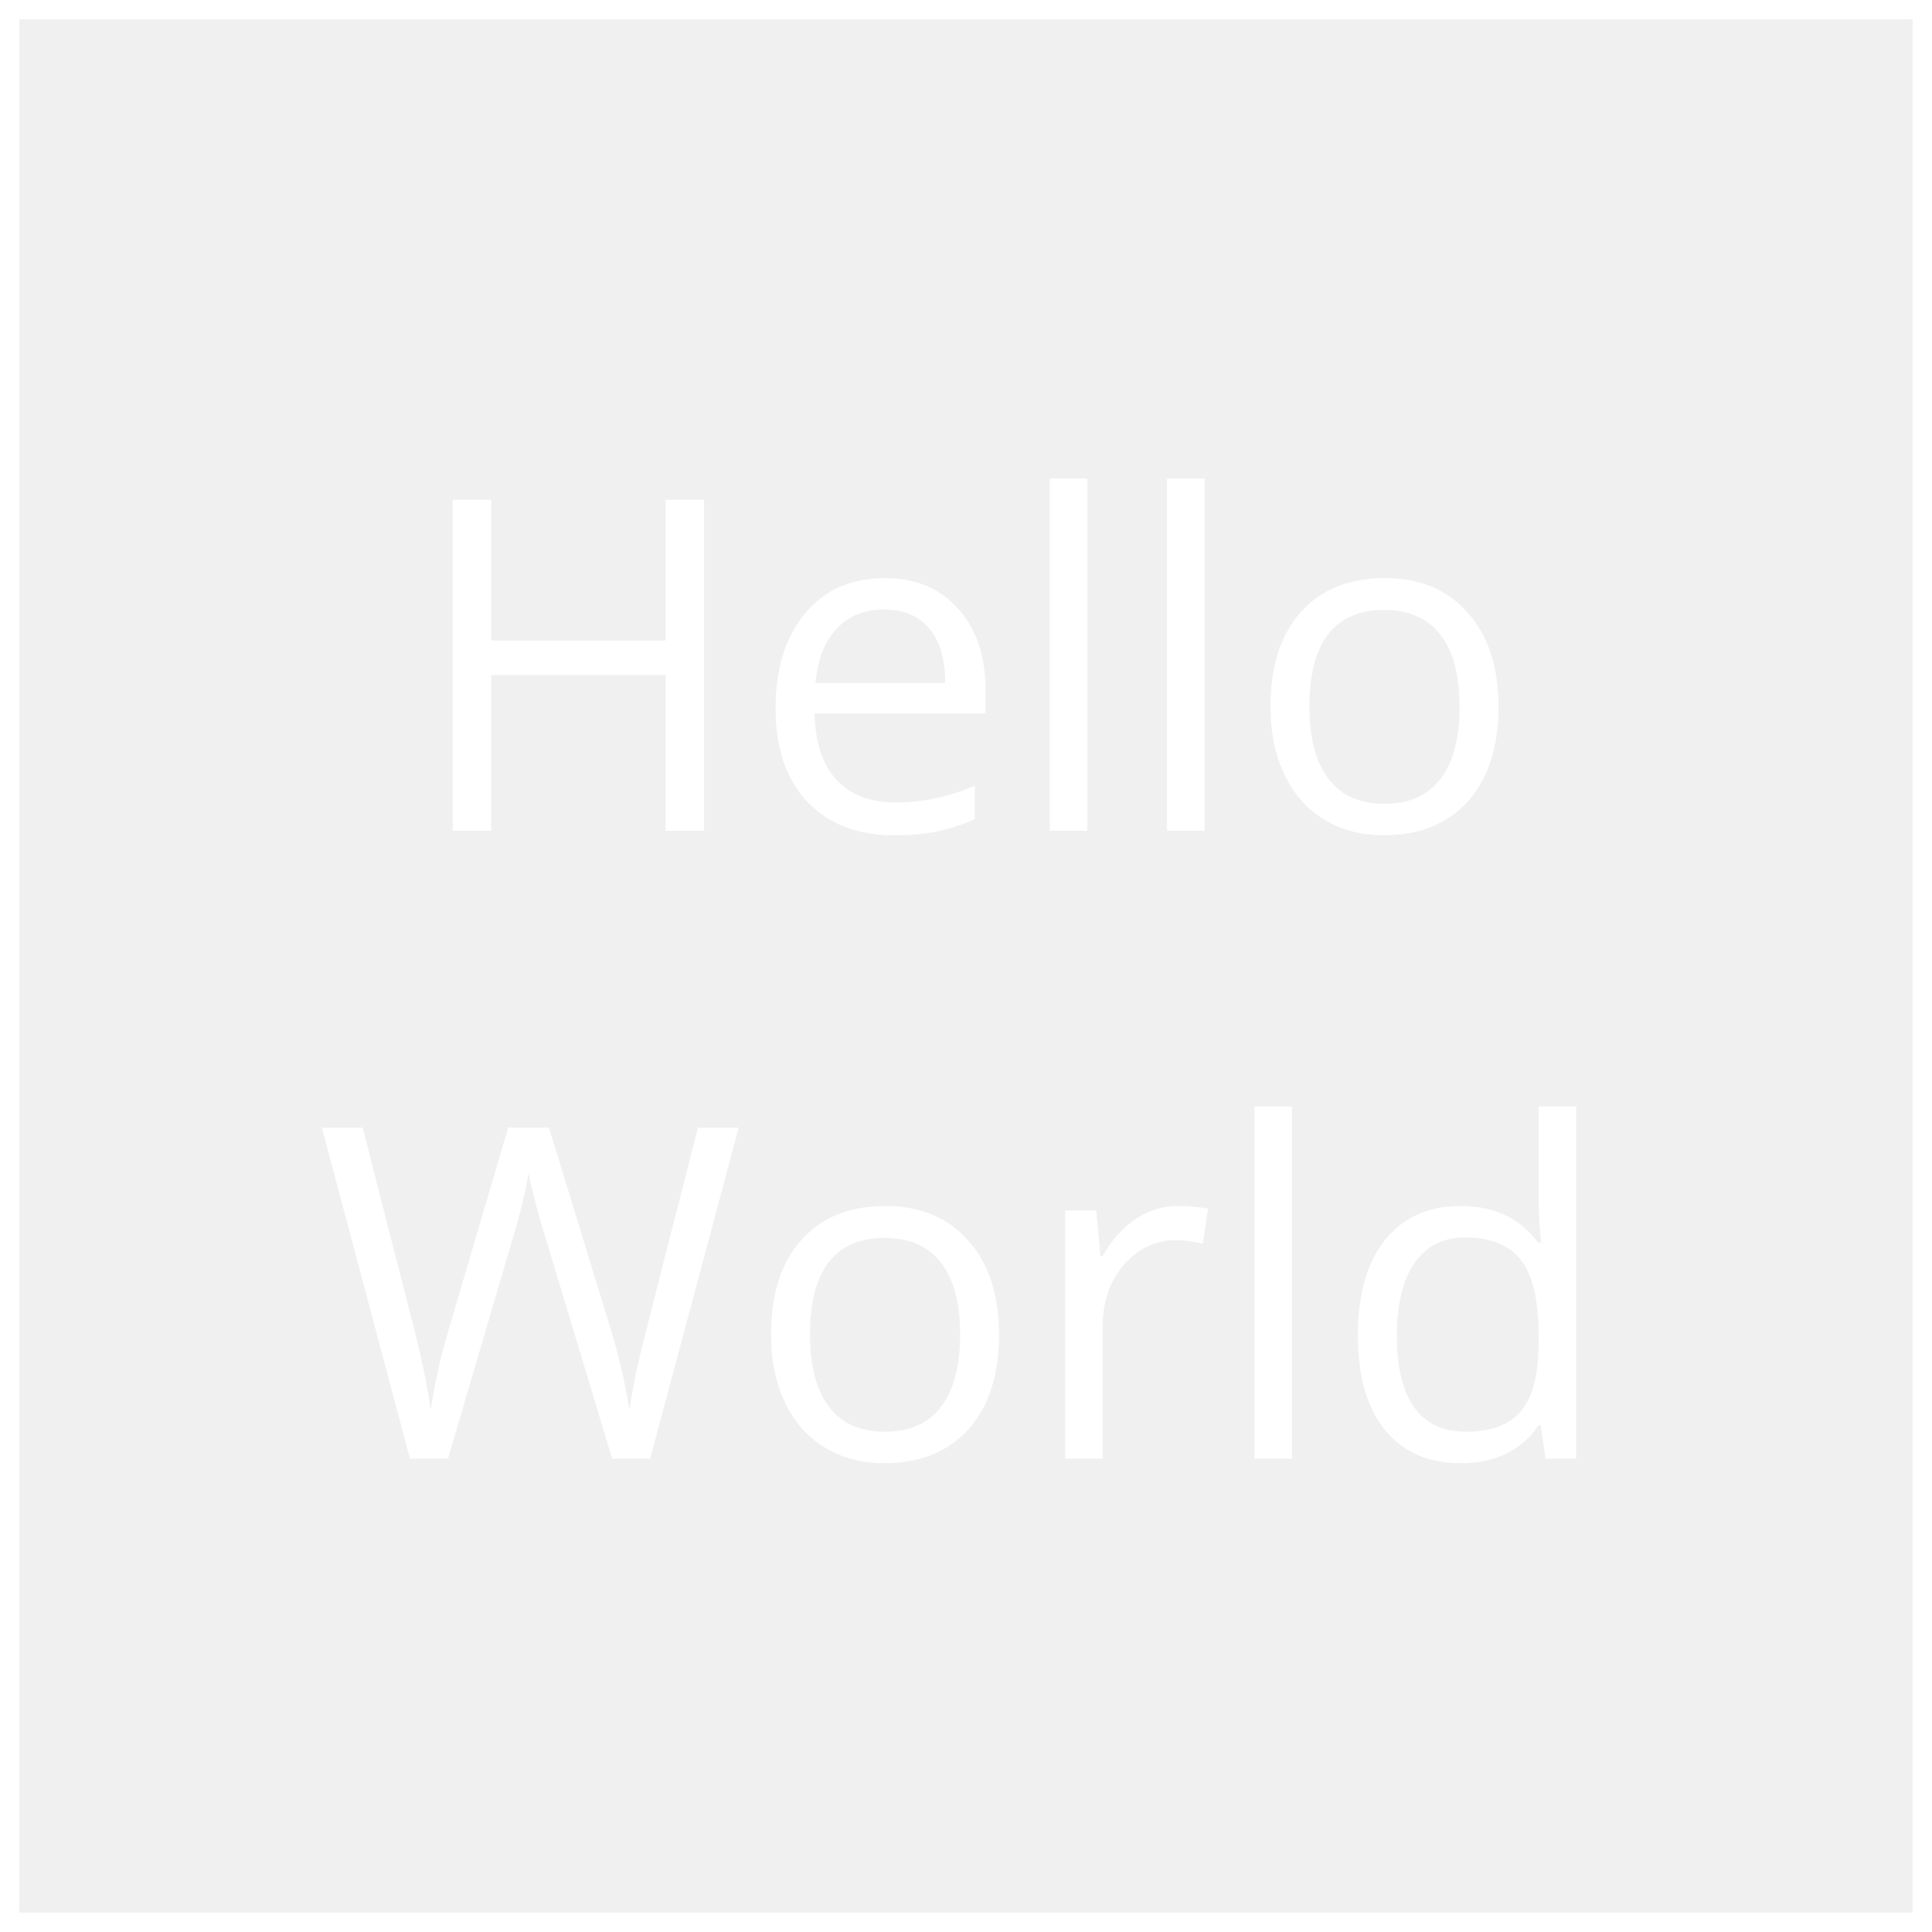
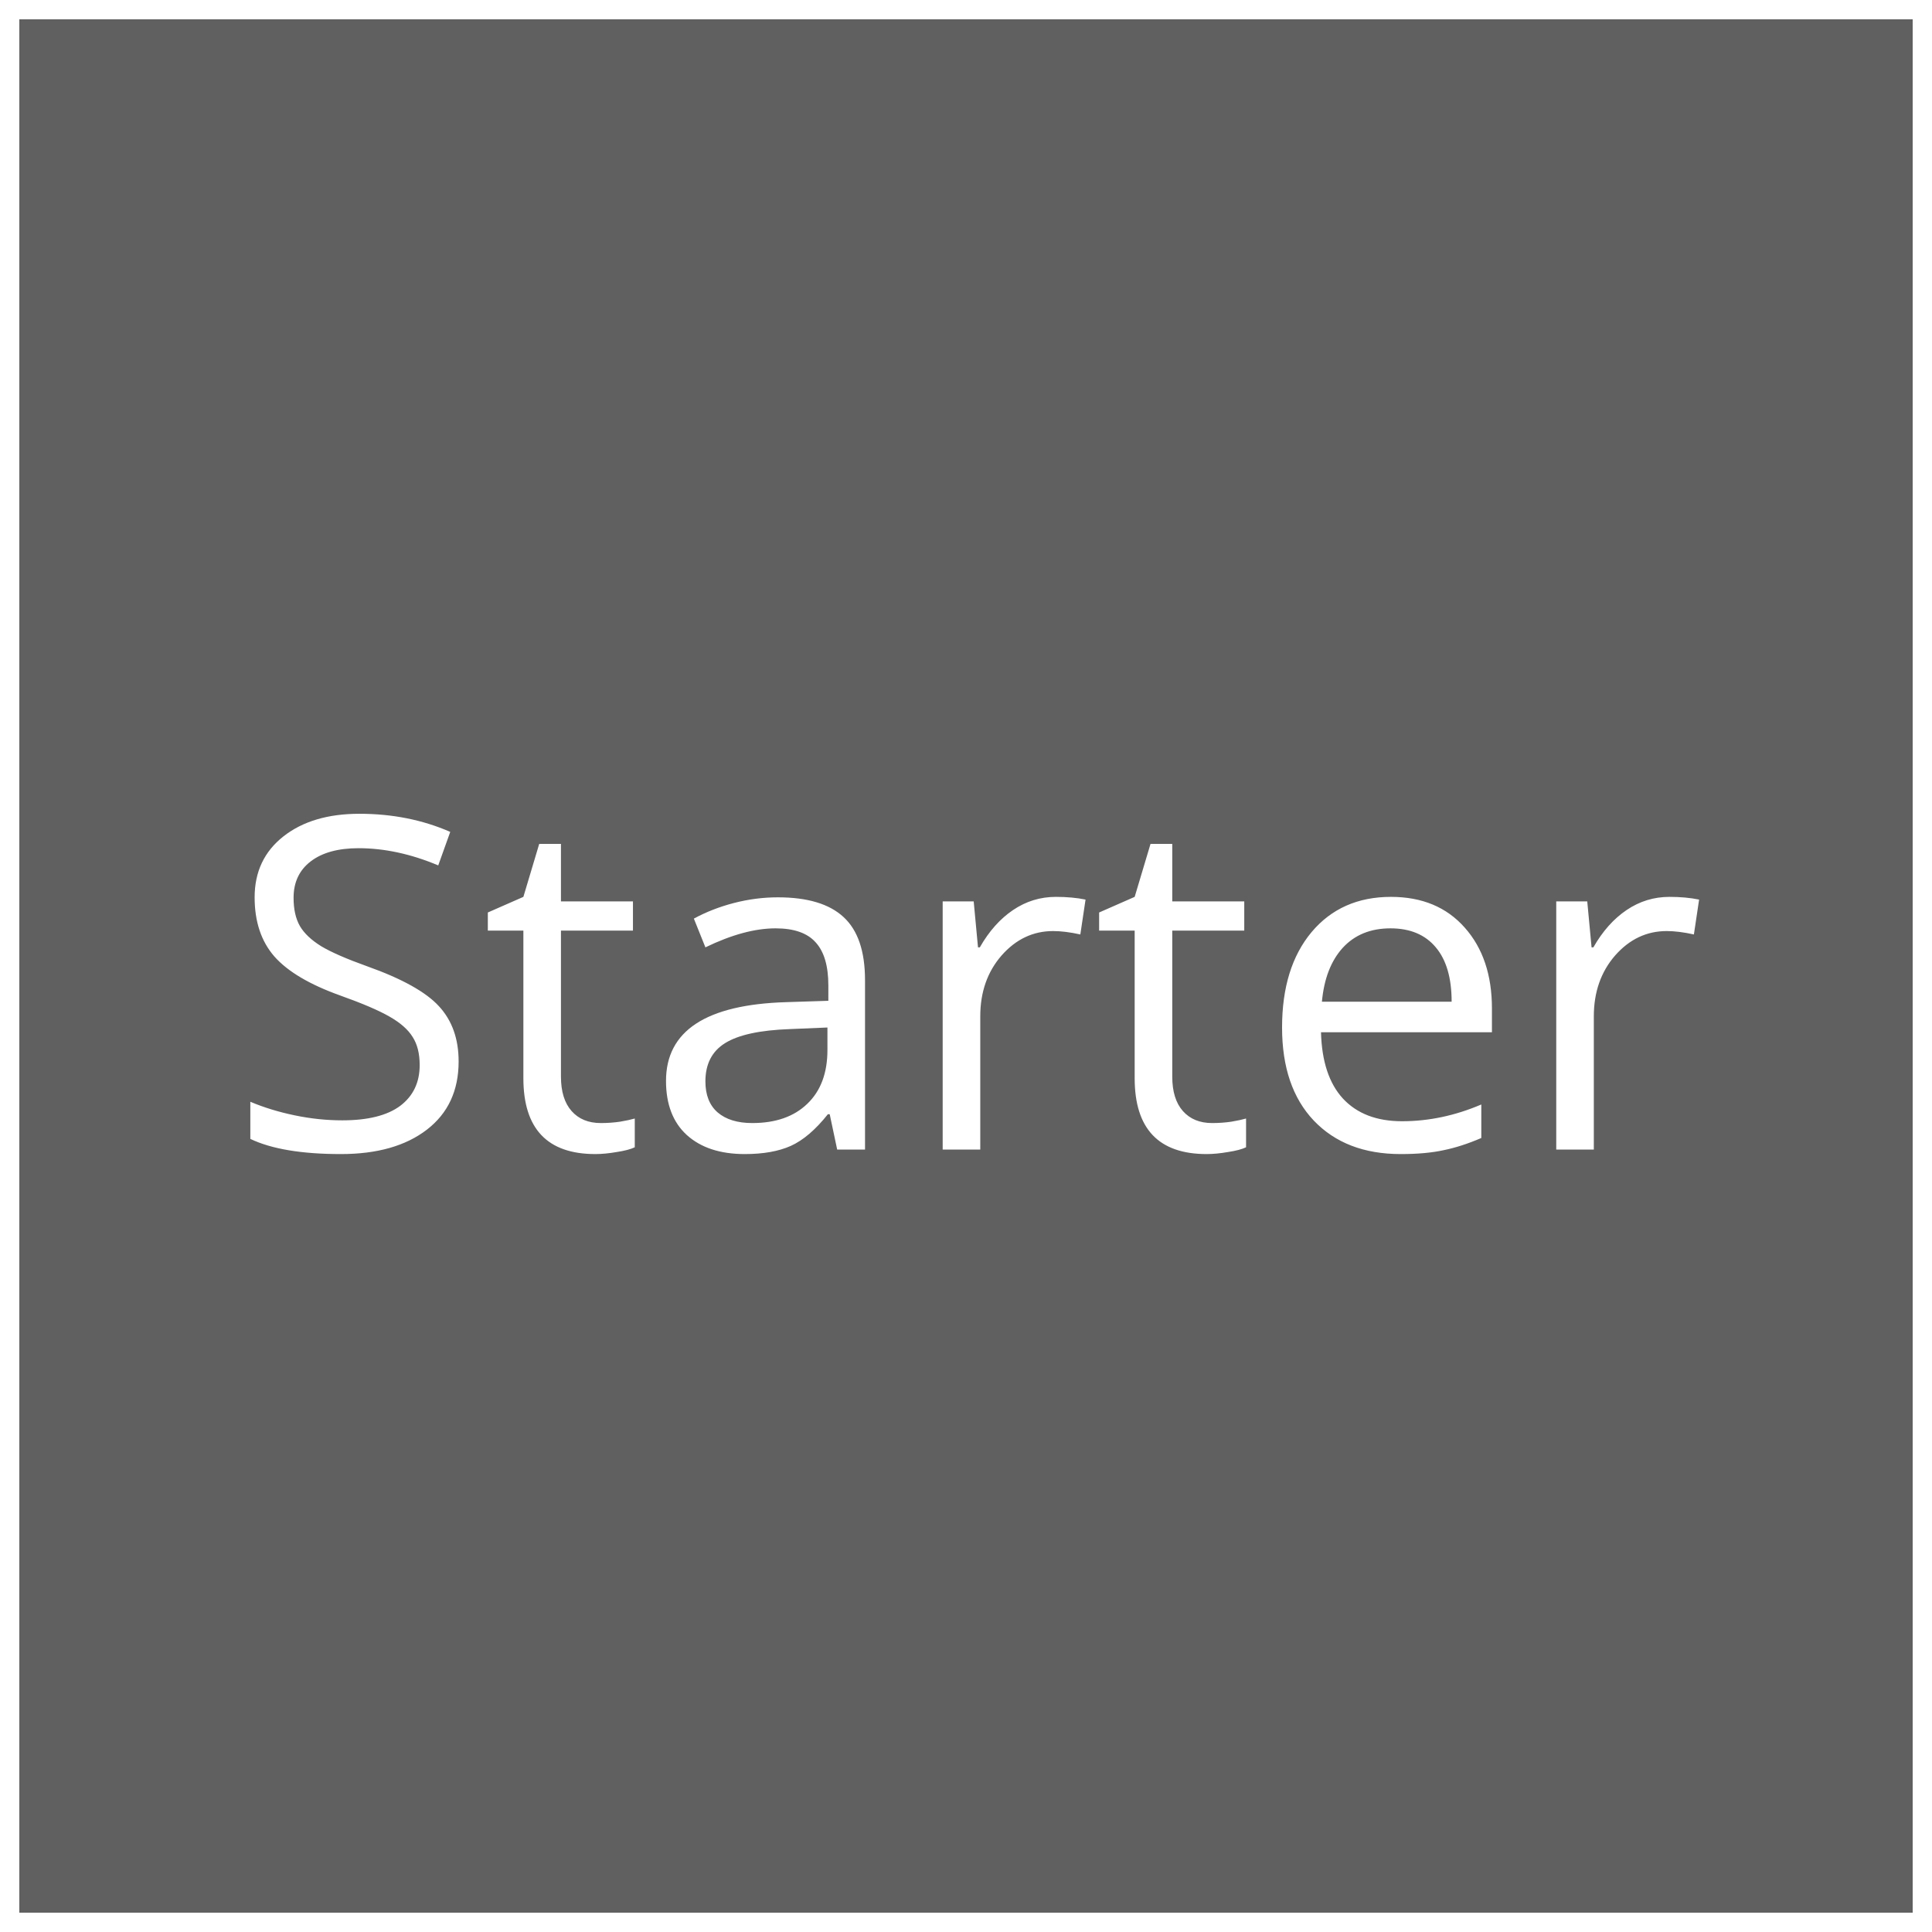
<svg xmlns="http://www.w3.org/2000/svg" width="200" height="200" viewBox="0 0 200 200" fill="none">
-   <g id="HelloWorld">
+   <g id="Starter">
    <g id="logo-light">
+       <rect width="200" height="200" fill="black" fill-opacity="0.6" />
      <rect id="Background" x="1" y="1" width="198" height="198" stroke="white" stroke-width="2" />
-       <path id="Text" d="M72.883 86H68.898V69.875H50.852V86H46.867V51.734H50.852V66.312H68.898V51.734H72.883V86ZM92.57 86.469C88.773 86.469 85.773 85.312 83.57 83C81.383 80.688 80.289 77.477 80.289 73.367C80.289 69.227 81.305 65.938 83.336 63.5C85.383 61.062 88.125 59.844 91.562 59.844C94.781 59.844 97.328 60.906 99.203 63.031C101.078 65.141 102.016 67.93 102.016 71.398V73.859H84.32C84.398 76.875 85.156 79.164 86.594 80.727C88.047 82.289 90.086 83.07 92.711 83.07C95.477 83.07 98.211 82.492 100.914 81.336V84.805C99.539 85.398 98.234 85.82 97 86.07C95.781 86.336 94.305 86.469 92.57 86.469ZM91.516 63.102C89.453 63.102 87.805 63.773 86.57 65.117C85.352 66.461 84.633 68.32 84.414 70.695H97.844C97.844 68.242 97.297 66.367 96.203 65.07C95.109 63.758 93.547 63.102 91.516 63.102ZM112.562 86H108.672V49.531H112.562V86ZM124.703 86H120.812V49.531H124.703V86ZM155.125 73.133C155.125 77.32 154.07 80.594 151.961 82.953C149.852 85.297 146.938 86.469 143.219 86.469C140.922 86.469 138.883 85.93 137.102 84.852C135.32 83.773 133.945 82.227 132.977 80.211C132.008 78.195 131.523 75.836 131.523 73.133C131.523 68.945 132.57 65.688 134.664 63.359C136.758 61.016 139.664 59.844 143.383 59.844C146.977 59.844 149.828 61.039 151.938 63.43C154.062 65.82 155.125 69.055 155.125 73.133ZM135.555 73.133C135.555 76.414 136.211 78.914 137.523 80.633C138.836 82.352 140.766 83.211 143.312 83.211C145.859 83.211 147.789 82.359 149.102 80.656C150.43 78.938 151.094 76.43 151.094 73.133C151.094 69.867 150.43 67.391 149.102 65.703C147.789 64 145.844 63.148 143.266 63.148C140.719 63.148 138.797 63.984 137.5 65.656C136.203 67.328 135.555 69.82 135.555 73.133ZM67.305 151H63.367L56.453 128.055C56.125 127.039 55.758 125.758 55.352 124.211C54.945 122.664 54.734 121.734 54.719 121.422C54.375 123.484 53.828 125.742 53.078 128.195L46.375 151H42.438L33.32 116.734H37.539L42.953 137.898C43.703 140.867 44.25 143.555 44.594 145.961C45.016 143.102 45.641 140.305 46.469 137.57L52.609 116.734H56.828L63.273 137.758C64.023 140.18 64.656 142.914 65.172 145.961C65.469 143.742 66.031 141.039 66.859 137.852L72.25 116.734H76.469L67.305 151ZM103.422 138.133C103.422 142.32 102.367 145.594 100.258 147.953C98.148 150.297 95.234 151.469 91.516 151.469C89.219 151.469 87.18 150.93 85.398 149.852C83.617 148.773 82.242 147.227 81.273 145.211C80.305 143.195 79.82 140.836 79.82 138.133C79.82 133.945 80.867 130.688 82.961 128.359C85.055 126.016 87.961 124.844 91.68 124.844C95.273 124.844 98.125 126.039 100.234 128.43C102.359 130.82 103.422 134.055 103.422 138.133ZM83.852 138.133C83.852 141.414 84.508 143.914 85.82 145.633C87.133 147.352 89.062 148.211 91.609 148.211C94.156 148.211 96.086 147.359 97.398 145.656C98.727 143.938 99.391 141.43 99.391 138.133C99.391 134.867 98.727 132.391 97.398 130.703C96.086 129 94.141 128.148 91.562 128.148C89.016 128.148 87.094 128.984 85.797 130.656C84.5 132.328 83.852 134.82 83.852 138.133ZM121.984 124.844C123.125 124.844 124.148 124.938 125.055 125.125L124.516 128.734C123.453 128.5 122.516 128.383 121.703 128.383C119.625 128.383 117.844 129.227 116.359 130.914C114.891 132.602 114.156 134.703 114.156 137.219V151H110.266V125.312H113.477L113.922 130.07H114.109C115.062 128.398 116.211 127.109 117.555 126.203C118.898 125.297 120.375 124.844 121.984 124.844ZM133.75 151H129.859V114.531H133.75V151ZM159.484 147.555H159.273C157.477 150.164 154.789 151.469 151.211 151.469C147.852 151.469 145.234 150.32 143.359 148.023C141.5 145.727 140.57 142.461 140.57 138.227C140.57 133.992 141.508 130.703 143.383 128.359C145.258 126.016 147.867 124.844 151.211 124.844C154.695 124.844 157.367 126.109 159.227 128.641H159.531L159.367 126.789L159.273 124.984V114.531H163.164V151H160L159.484 147.555ZM151.703 148.211C154.359 148.211 156.281 147.492 157.469 146.055C158.672 144.602 159.273 142.266 159.273 139.047V138.227C159.273 134.586 158.664 131.992 157.445 130.445C156.242 128.883 154.312 128.102 151.656 128.102C149.375 128.102 147.625 128.992 146.406 130.773C145.203 132.539 144.602 135.039 144.602 138.273C144.602 141.555 145.203 144.031 146.406 145.703C147.609 147.375 149.375 148.211 151.703 148.211Z" fill="white" />
+       <path id="Text" d="M47.477 109.883C47.477 112.898 46.383 115.25 44.195 116.938C42.008 118.625 39.039 119.469 35.289 119.469C31.227 119.469 28.102 118.945 25.914 117.898V114.055C27.32 114.648 28.852 115.117 30.508 115.461C32.164 115.805 33.805 115.977 35.43 115.977C38.086 115.977 40.086 115.477 41.43 114.477C42.773 113.461 43.445 112.055 43.445 110.258C43.445 109.07 43.203 108.102 42.719 107.352C42.25 106.586 41.453 105.883 40.328 105.242C39.219 104.602 37.523 103.875 35.242 103.062C32.055 101.922 29.773 100.57 28.398 99.008C27.039 97.445 26.359 95.406 26.359 92.891C26.359 90.25 27.352 88.148 29.336 86.586C31.32 85.023 33.945 84.242 37.211 84.242C40.617 84.242 43.75 84.867 46.609 86.117L45.367 89.586C42.539 88.398 39.789 87.805 37.117 87.805C35.008 87.805 33.359 88.258 32.172 89.164C30.984 90.07 30.391 91.328 30.391 92.938C30.391 94.125 30.609 95.102 31.047 95.867C31.484 96.617 32.219 97.312 33.25 97.953C34.297 98.578 35.891 99.273 38.031 100.039C41.625 101.32 44.094 102.695 45.438 104.164C46.797 105.633 47.477 107.539 47.477 109.883ZM62.195 116.258C62.883 116.258 63.547 116.211 64.188 116.117C64.828 116.008 65.336 115.898 65.711 115.789V118.766C65.289 118.969 64.664 119.133 63.836 119.258C63.023 119.398 62.289 119.469 61.633 119.469C56.664 119.469 54.18 116.852 54.18 111.617V96.336H50.5V94.461L54.18 92.844L55.82 87.359H58.07V93.312H65.523V96.336H58.07V111.453C58.07 113 58.438 114.188 59.172 115.016C59.906 115.844 60.914 116.258 62.195 116.258ZM86.664 119L85.891 115.344H85.703C84.422 116.953 83.141 118.047 81.859 118.625C80.594 119.188 79.008 119.469 77.102 119.469C74.555 119.469 72.555 118.812 71.102 117.5C69.664 116.188 68.945 114.32 68.945 111.898C68.945 106.711 73.094 103.992 81.391 103.742L85.75 103.602V102.008C85.75 99.992 85.312 98.508 84.438 97.555C83.578 96.586 82.195 96.102 80.289 96.102C78.148 96.102 75.727 96.758 73.023 98.07L71.828 95.094C73.094 94.406 74.477 93.867 75.977 93.477C77.492 93.086 79.008 92.891 80.523 92.891C83.586 92.891 85.852 93.57 87.32 94.93C88.805 96.289 89.547 98.469 89.547 101.469V119H86.664ZM77.875 116.258C80.297 116.258 82.195 115.594 83.57 114.266C84.961 112.938 85.656 111.078 85.656 108.688V106.367L81.766 106.531C78.672 106.641 76.438 107.125 75.062 107.984C73.703 108.828 73.023 110.148 73.023 111.945C73.023 113.352 73.445 114.422 74.289 115.156C75.148 115.891 76.344 116.258 77.875 116.258ZM109.305 92.844C110.445 92.844 111.469 92.938 112.375 93.125L111.836 96.734C110.773 96.5 109.836 96.383 109.023 96.383C106.945 96.383 105.164 97.227 103.68 98.914C102.211 100.602 101.477 102.703 101.477 105.219V119H97.586V93.312H100.797L101.242 98.07H101.43C102.383 96.398 103.531 95.109 104.875 94.203C106.219 93.297 107.695 92.844 109.305 92.844ZM125.477 116.258C126.164 116.258 126.828 116.211 127.469 116.117C128.109 116.008 128.617 115.898 128.992 115.789V118.766C128.57 118.969 127.945 119.133 127.117 119.258C126.305 119.398 125.57 119.469 124.914 119.469C119.945 119.469 117.461 116.852 117.461 111.617V96.336H113.781V94.461L117.461 92.844L119.102 87.359H121.352V93.312H128.805V96.336H121.352V111.453C121.352 113 121.719 114.188 122.453 115.016C123.188 115.844 124.195 116.258 125.477 116.258ZM145 119.469C141.203 119.469 138.203 118.312 136 116C133.812 113.688 132.719 110.477 132.719 106.367C132.719 102.227 133.734 98.938 135.766 96.5C137.812 94.062 140.555 92.844 143.992 92.844C147.211 92.844 149.758 93.906 151.633 96.031C153.508 98.141 154.445 100.93 154.445 104.398V106.859H136.75C136.828 109.875 137.586 112.164 139.023 113.727C140.477 115.289 142.516 116.07 145.141 116.07C147.906 116.07 150.641 115.492 153.344 114.336V117.805C151.969 118.398 150.664 118.82 149.43 119.07C148.211 119.336 146.734 119.469 145 119.469ZM143.945 96.102C141.883 96.102 140.234 96.773 139 98.117C137.781 99.461 137.062 101.32 136.844 103.695H150.273C150.273 101.242 149.727 99.367 148.633 98.07C147.539 96.758 145.977 96.102 143.945 96.102ZM172.82 92.844C173.961 92.844 174.984 92.938 175.891 93.125L175.352 96.734C174.289 96.5 173.352 96.383 172.539 96.383C170.461 96.383 168.68 97.227 167.195 98.914C165.727 100.602 164.992 102.703 164.992 105.219V119H161.102V93.312H164.312L164.758 98.07H164.945C165.898 96.398 167.047 95.109 168.391 94.203C169.734 93.297 171.211 92.844 172.82 92.844Z" fill="white" />
    </g>
  </g>
</svg>
